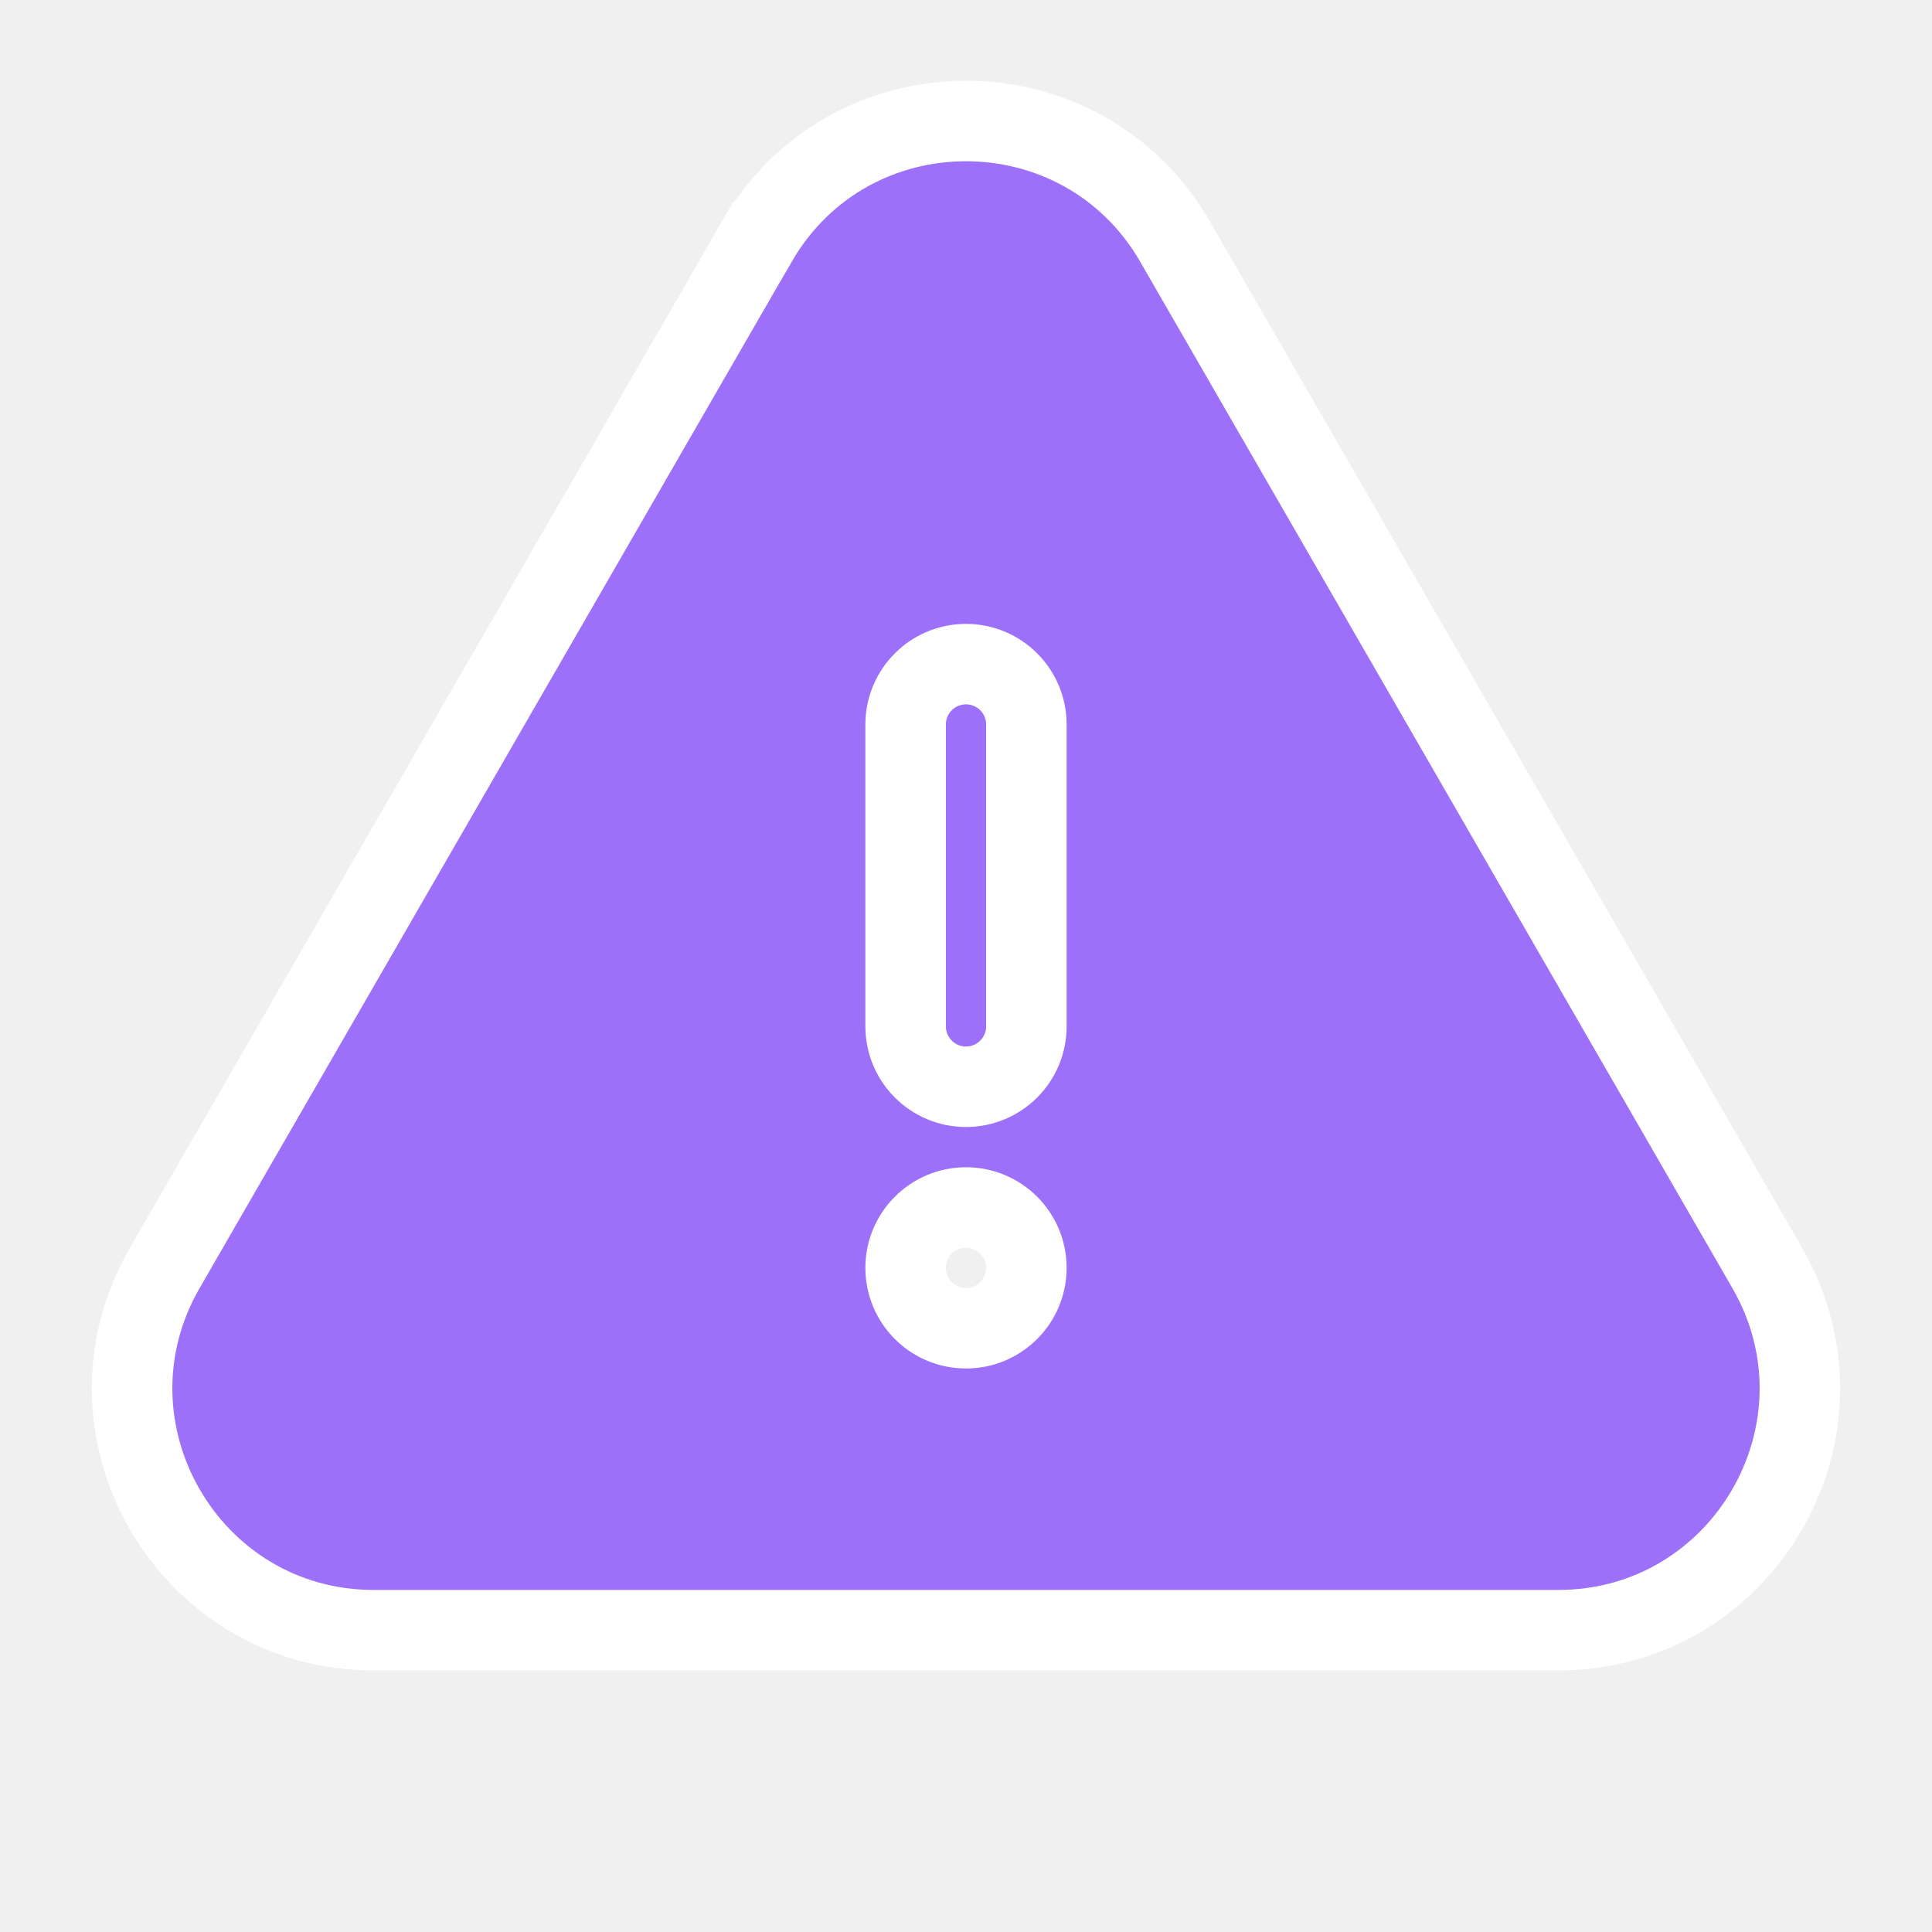
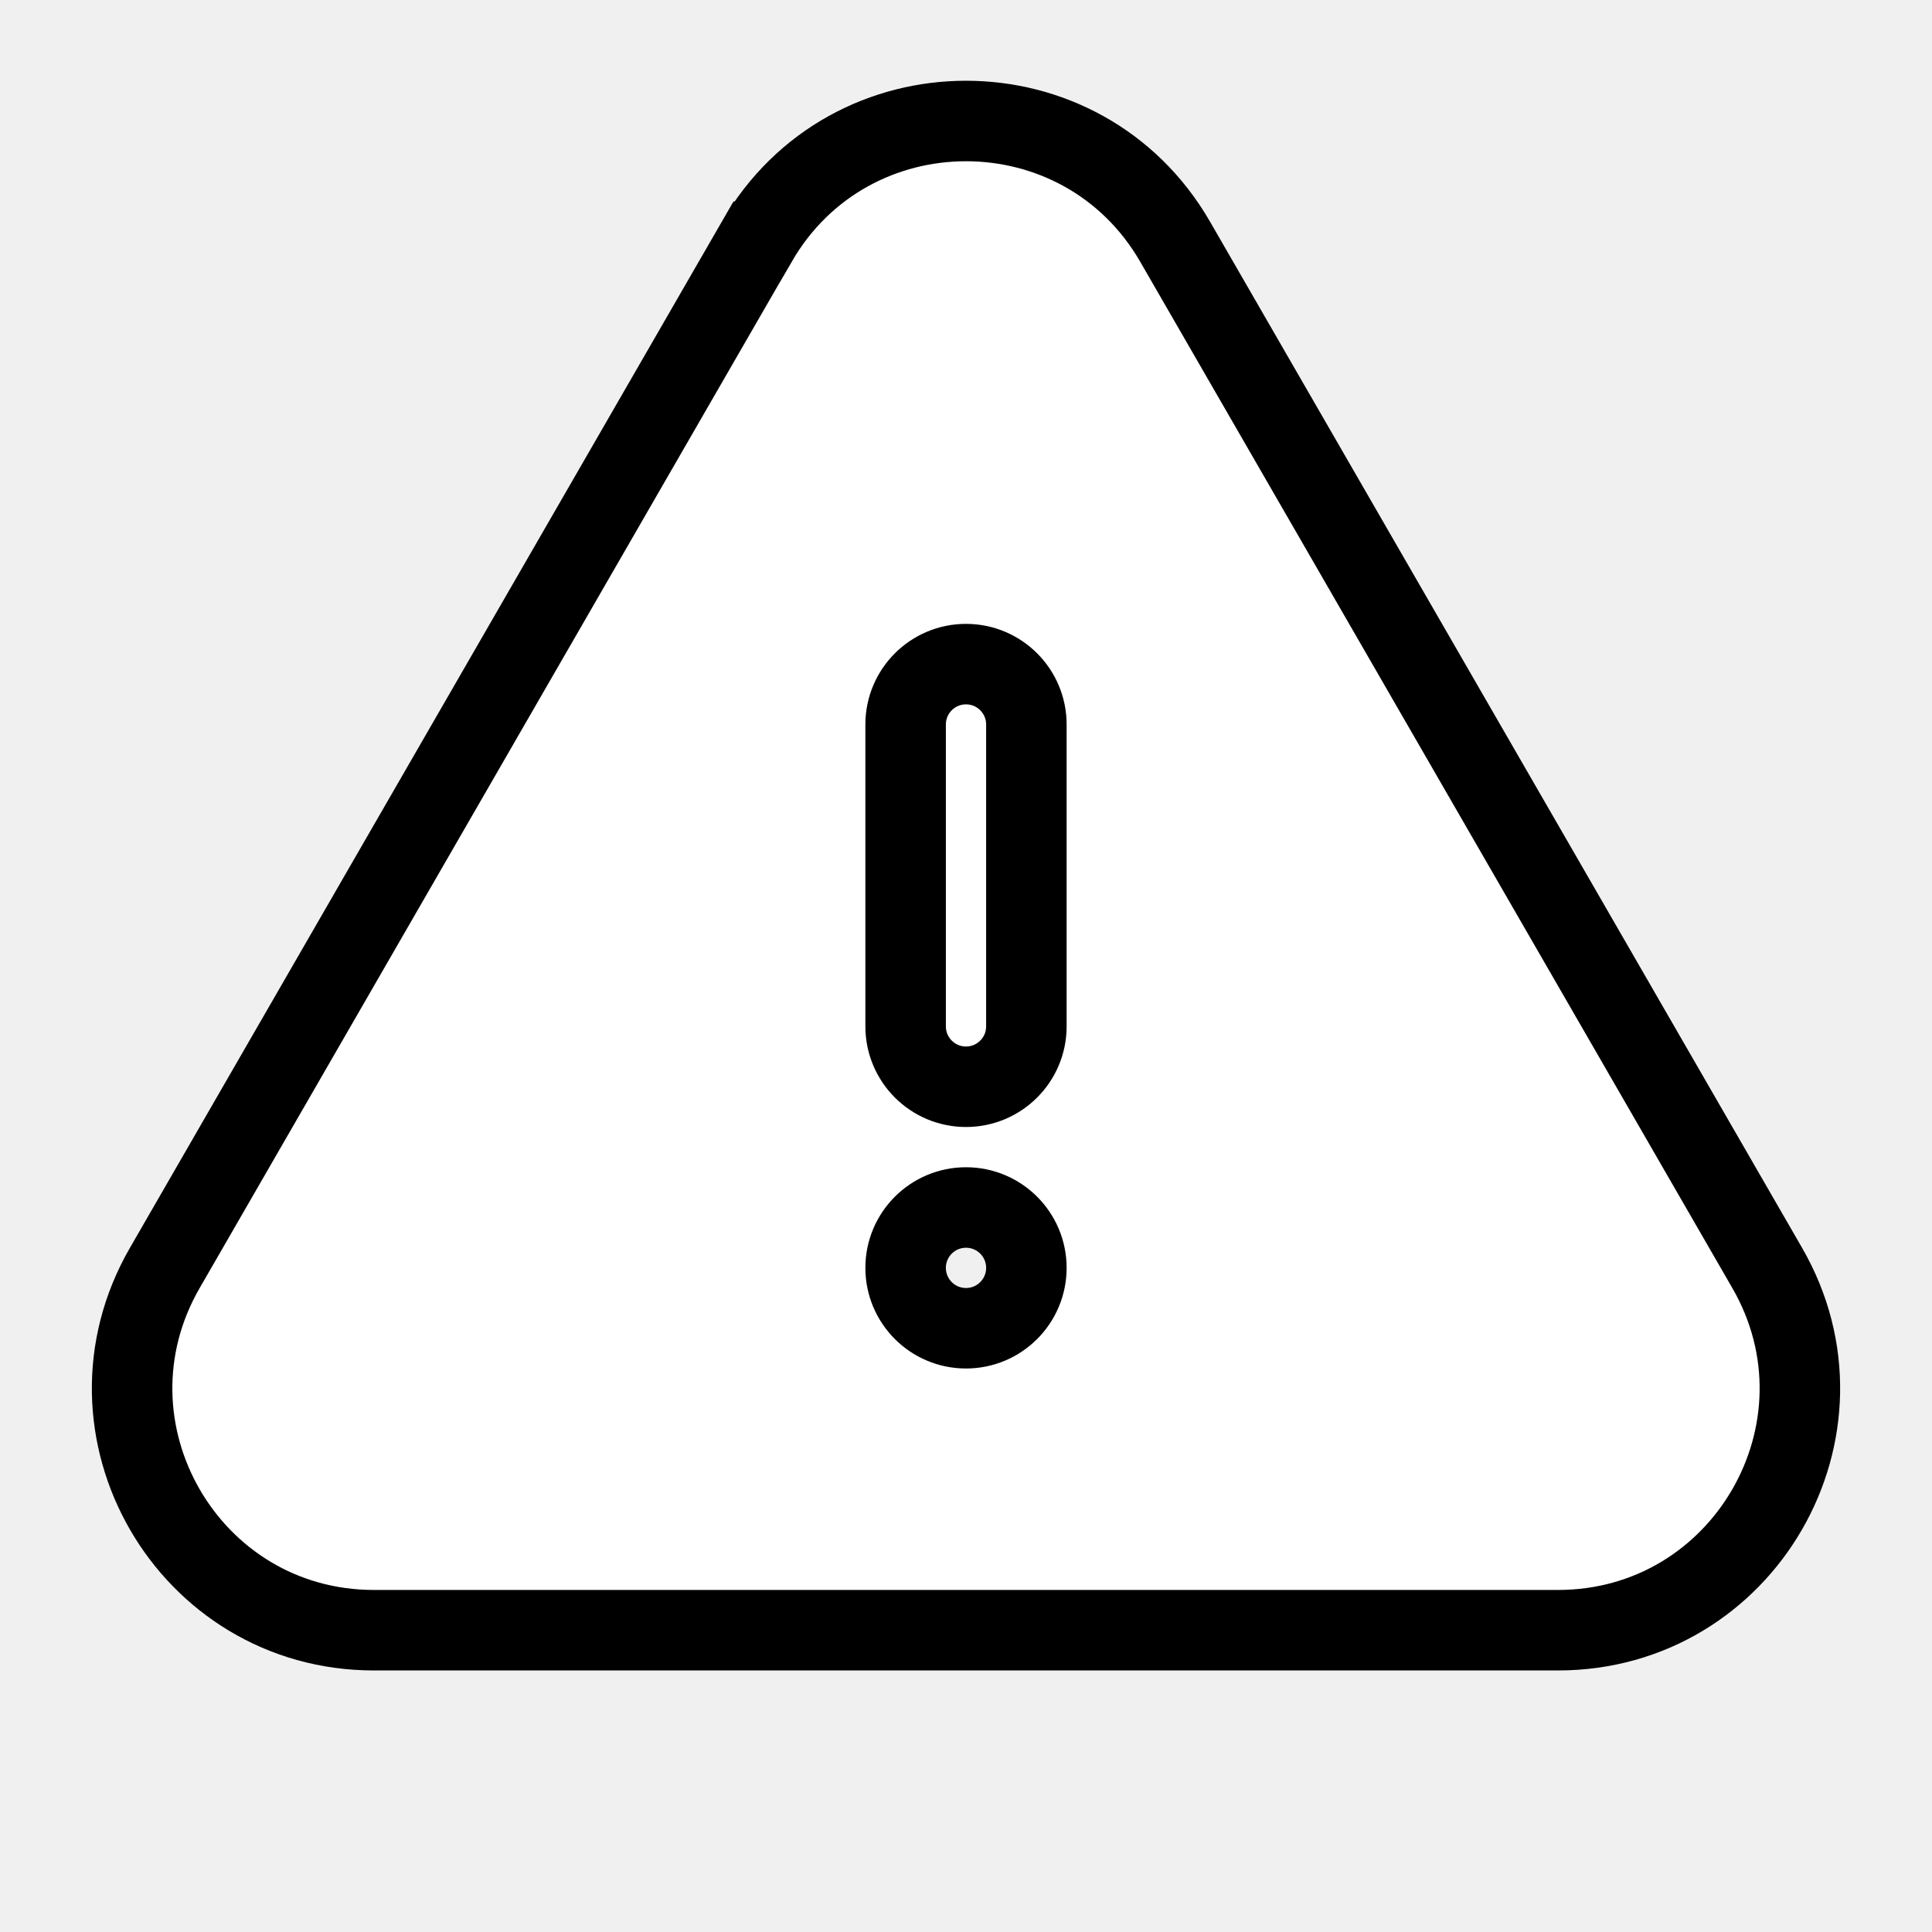
- <svg xmlns="http://www.w3.org/2000/svg" width="24" height="24" viewBox="0 0 24 24" fill="#9D70F9" className="size-6" stroke="white">
+ <svg xmlns="http://www.w3.org/2000/svg" width="24" height="24" viewBox="0 0 24 24" fill="white" className="size-6" stroke="black">
  <path fillRule="evenodd" d="M9.401 3.003c1.155-2 4.043-2 5.197 0l7.355 12.748c1.154 2-.29 4.5-2.599 4.5H4.645c-2.309 0-3.752-2.5-2.598-4.5L9.4 3.003ZM12 8.25a.75.75 0 0 1 .75.75v3.75a.75.75 0 0 1-1.5 0V9a.75.75 0 0 1 .75-.75Zm0 8.25a.75.75 0 1 0 0-1.5.75.75 0 0 0 0 1.5Z" clipRule="evenodd" />
</svg>
